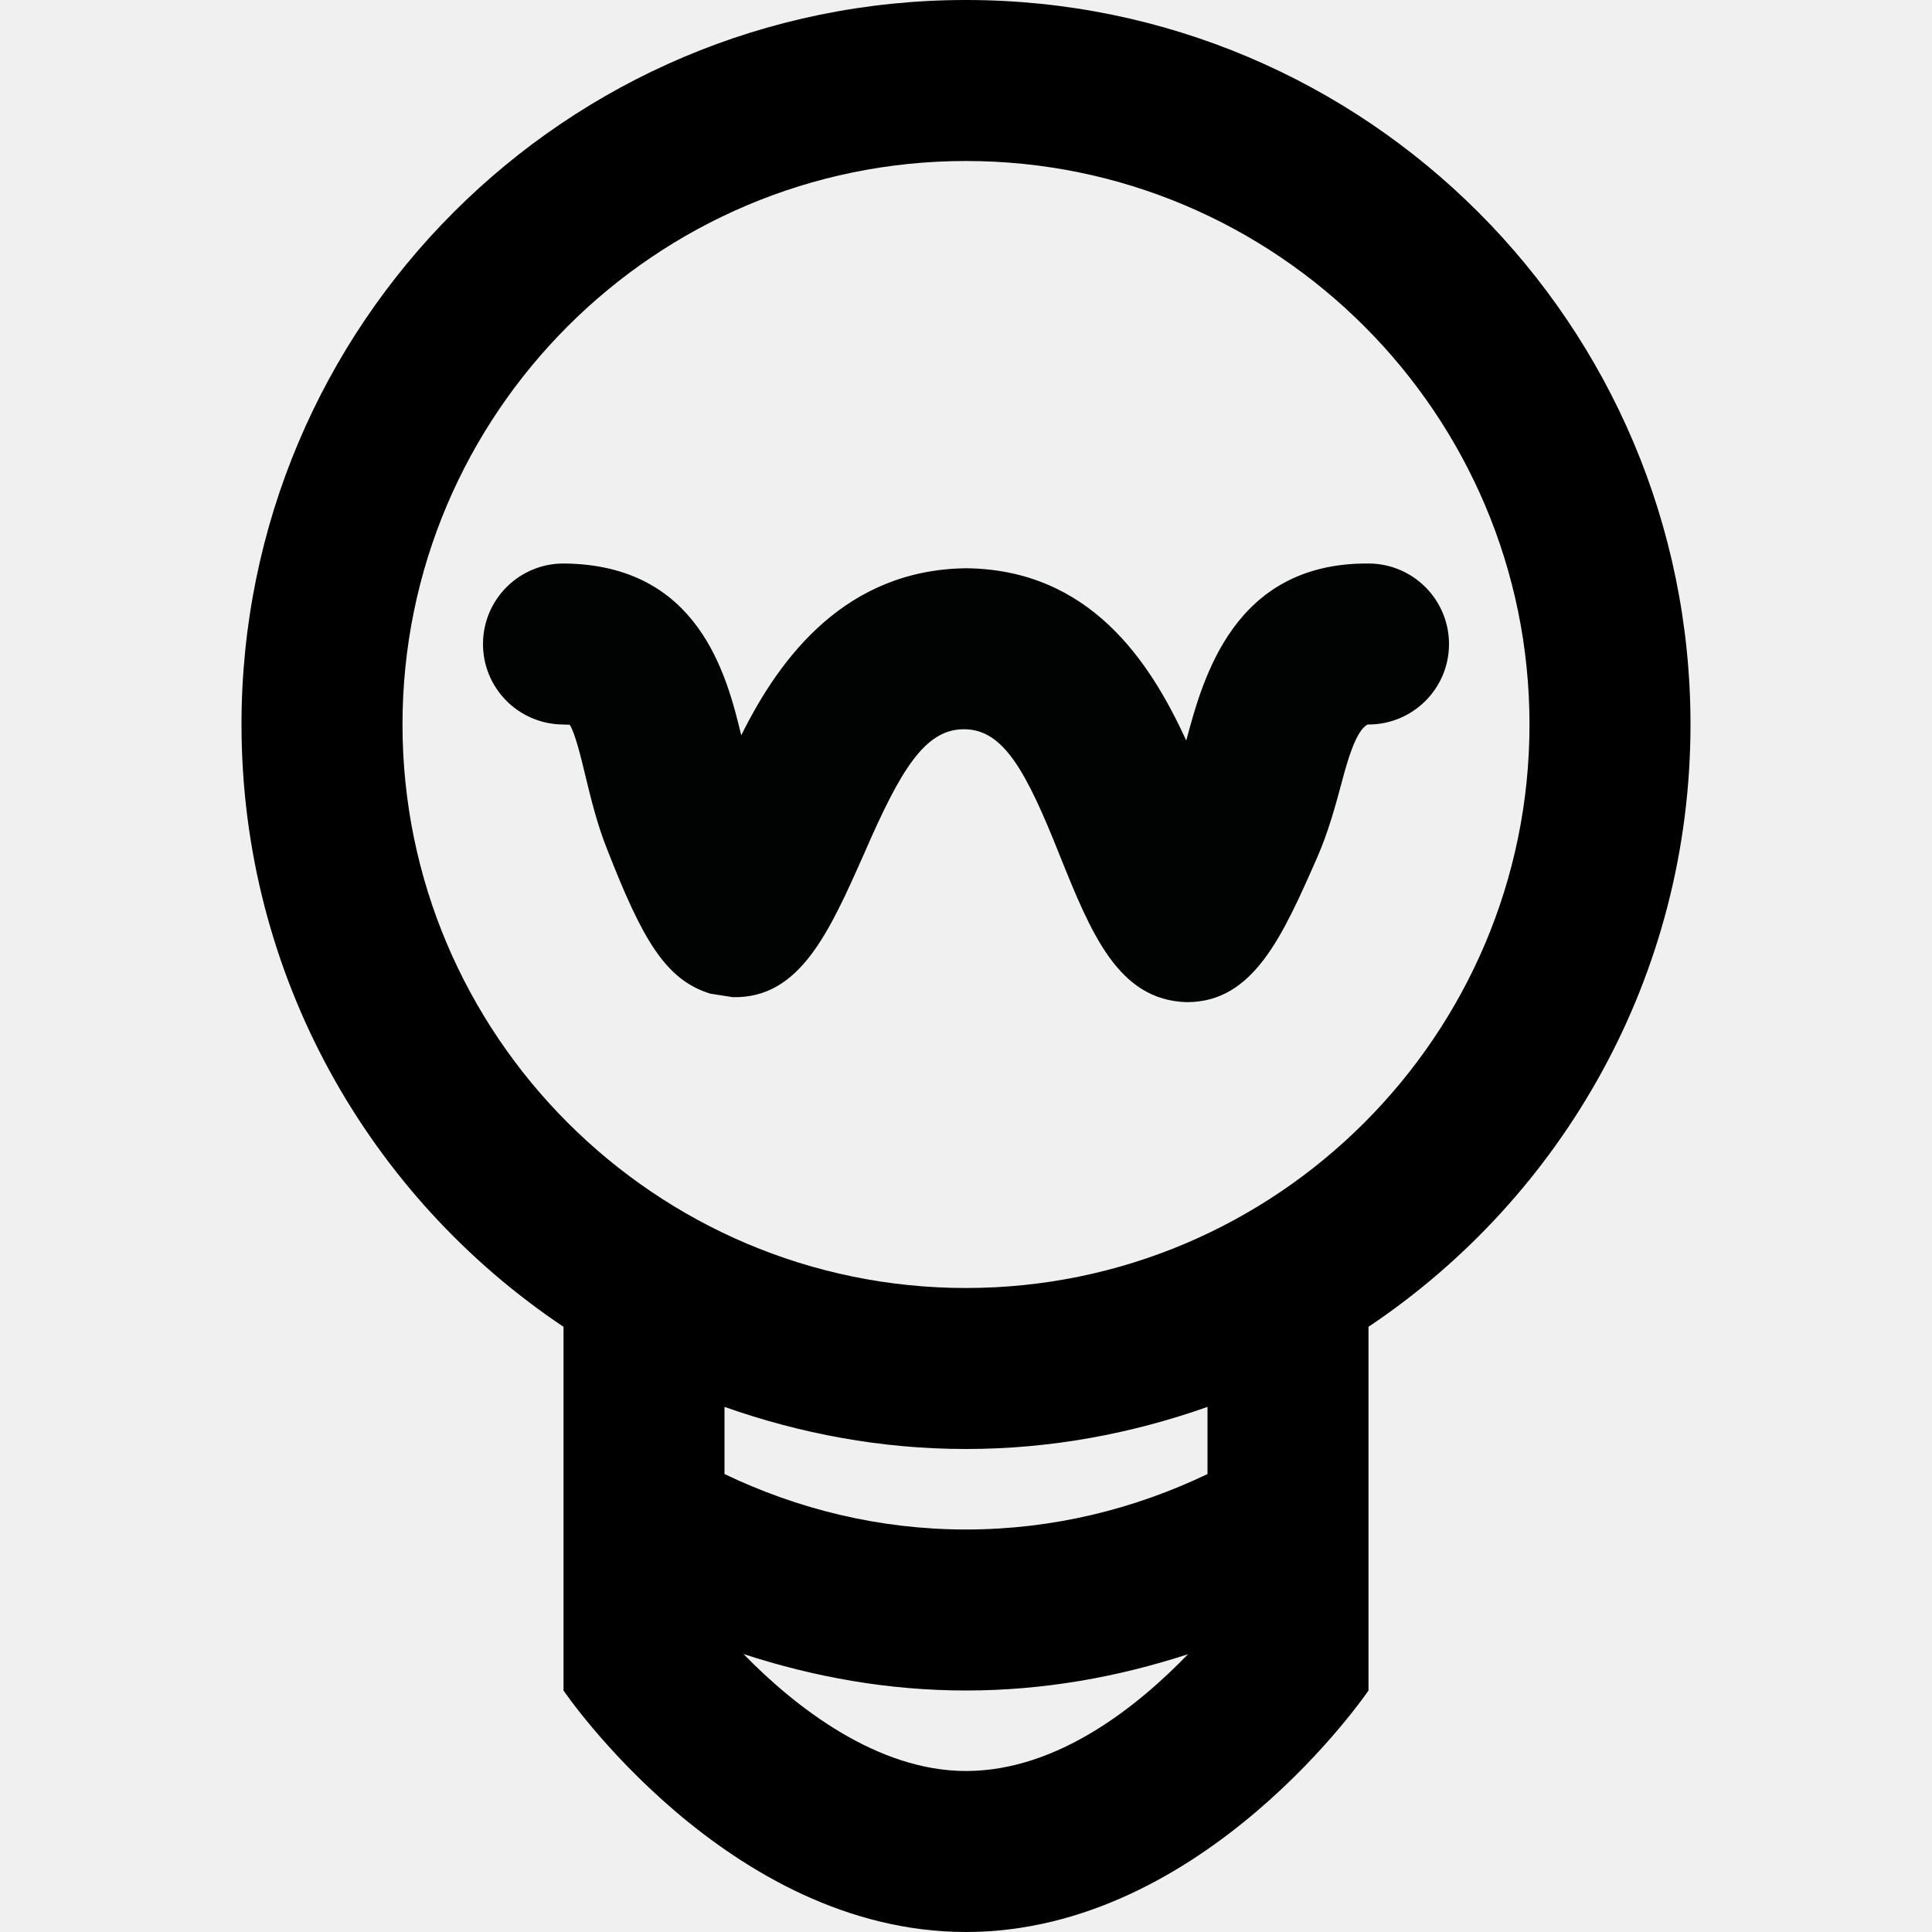
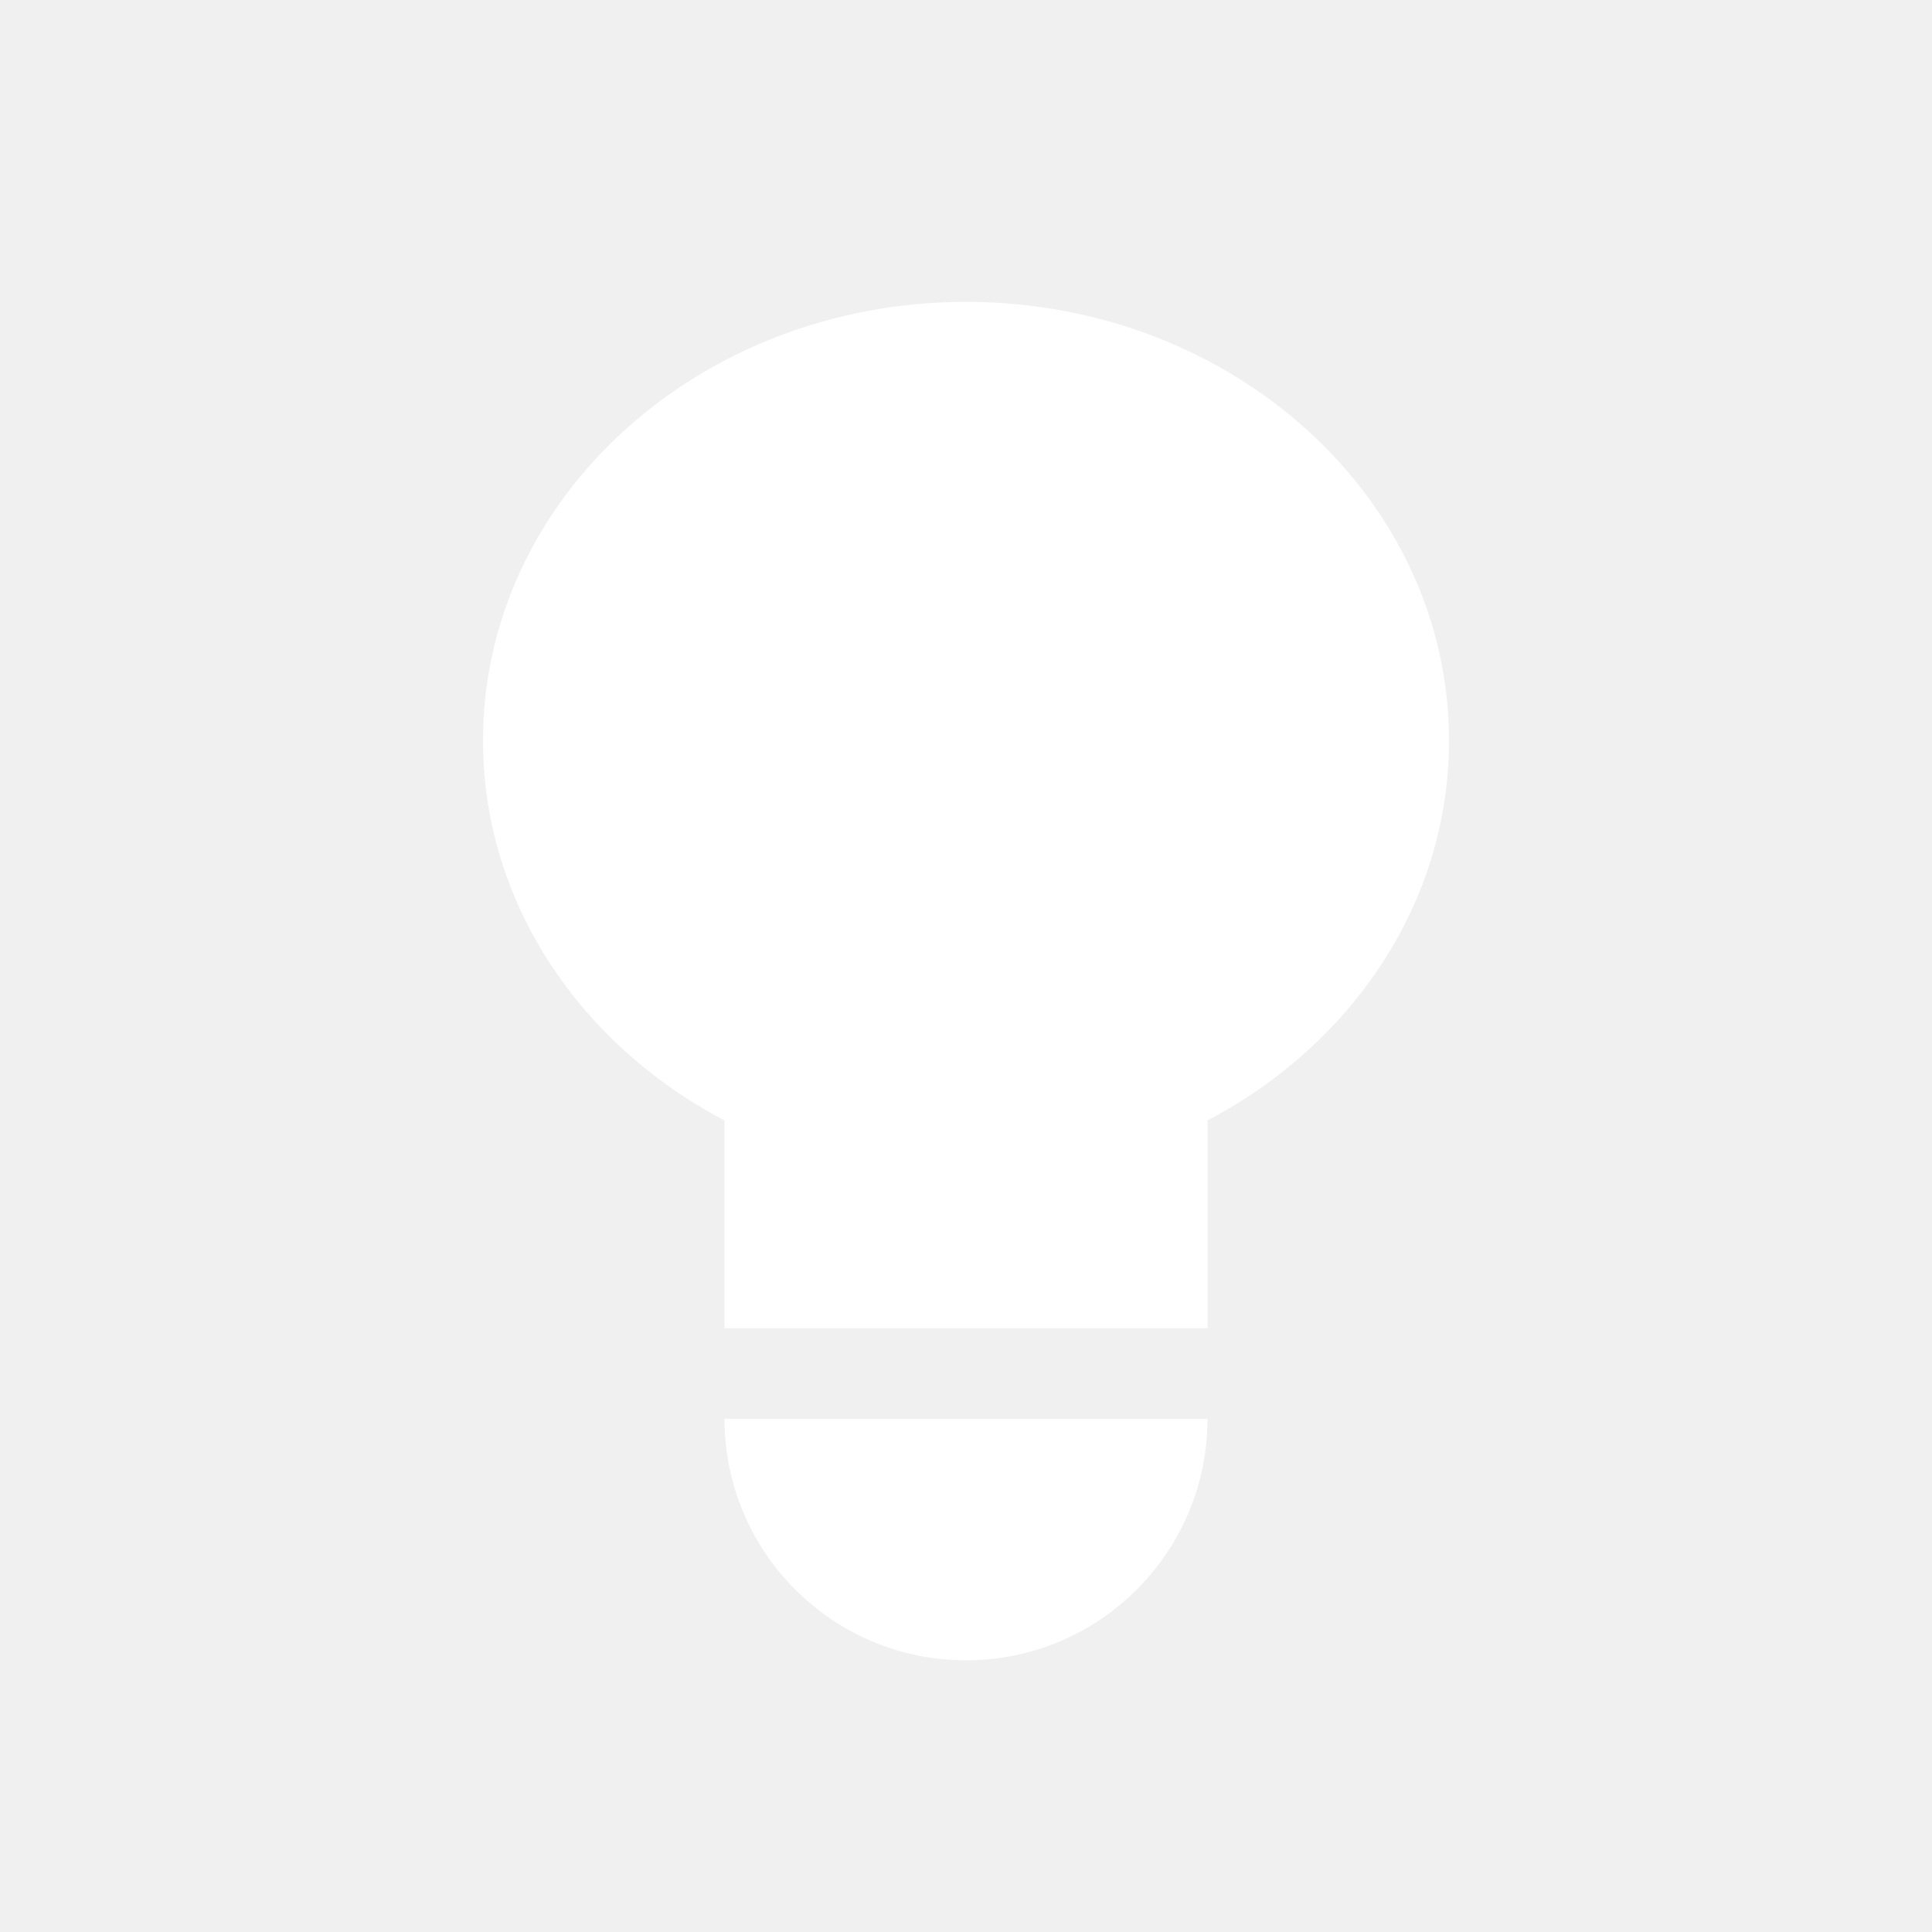
- <svg xmlns="http://www.w3.org/2000/svg" xml:space="preserve" enable-background="new 0 0 24 24" viewBox="0 0 24 24" height="24px" width="24px" y="0px" x="0px" id="Слой_1" version="1.1">
-   <defs id="defs4836" />
-   <g id="g4820">
-     <g id="g4822" />
-     <g id="g4830">
-       <g id="g5383">
-         <path style="fill:#000000;fill-opacity:1" d="M 12 0 C 7.029 0 3 4.029 3 9 C 3 12.12 4.589 14.868 7 16.482 L 7 21 C 7 21 9.035 24 12 24 C 14.965 24 17 21 17 21 L 17 16.482 C 19.411 14.868 21 12.12 21 9 C 21 4.029 16.971 0 12 0 z M 12 2 C 15.86 2 19 5.141 19 9 C 19 12.859 15.86 16 12 16 C 8.14 16 5 12.859 5 9 C 5 5.141 8.14 2 12 2 z M 9 17.477 C 9.94 17.809 10.946 18 12 18 C 13.054 18 14.06 17.809 15 17.477 L 15 18.311 C 14.09 18.747 13.075 19 12 19 C 10.925 19 9.91 18.747 9 18.311 L 9 17.477 z M 9.236 20.547 C 10.108 20.832 11.033 21 12 21 C 12.965 21 13.888 20.833 14.758 20.549 C 14.155 21.173 13.153 22 12 22 C 10.898 22 9.883 21.211 9.236 20.547 z " id="path4824" />
-         <path fill="#010202" d="M14.745,12.449h-0.004c-0.852-0.024-1.188-0.858-1.577-1.824c-0.421-1.061-0.703-1.561-1.182-1.566h-0.009    c-0.481,0-0.783,0.497-1.235,1.537c-0.436,0.982-0.801,1.811-1.636,1.791l-0.276-0.043c-0.565-0.171-0.853-0.691-1.284-1.794    c-0.125-0.313-0.202-0.632-0.27-0.913C7.221,9.424,7.145,9.107,7.077,9.003C7.067,9.004,7.039,9,6.99,9    C6.438,8.994,5.994,8.543,6,7.99C6.006,7.441,6.452,7,7,7h0.01c1.662,0.017,2.015,1.373,2.198,2.134    c0.486-0.981,1.304-2.058,2.797-2.075c1.531,0.018,2.28,1.153,2.731,2.141c0-0.002,0.001-0.006,0.002-0.008    C14.944,8.424,15.327,7,16.979,7h0.032C17.563,7.007,18.006,7.459,18,8.012C17.994,8.56,17.547,9,17,9h-0.011    c-0.149,0.076-0.256,0.474-0.319,0.709c-0.079,0.295-0.169,0.629-0.311,0.951C15.93,11.633,15.569,12.449,14.745,12.449" id="path4832" />
-       </g>
-     </g>
-   </g>
+ <svg xmlns="http://www.w3.org/2000/svg" width="32" height="32" viewBox="0 0 32 32" fill="none">
+   <path fill-rule="evenodd" clip-rule="evenodd" d="M16 5C11.582 5 8 8.253 8 12.265C8 14.954 9.609 17.302 12 18.558V22H20V18.558C22.391 17.301 24 14.954 24 12.265C24 8.253 20.418 5 16 5Z" fill="white" />
+   <path d="M12 23.5H20C20 25.709 18.209 27.5 16 27.5C13.791 27.5 12 25.709 12 23.5Z" fill="white" />
</svg>
